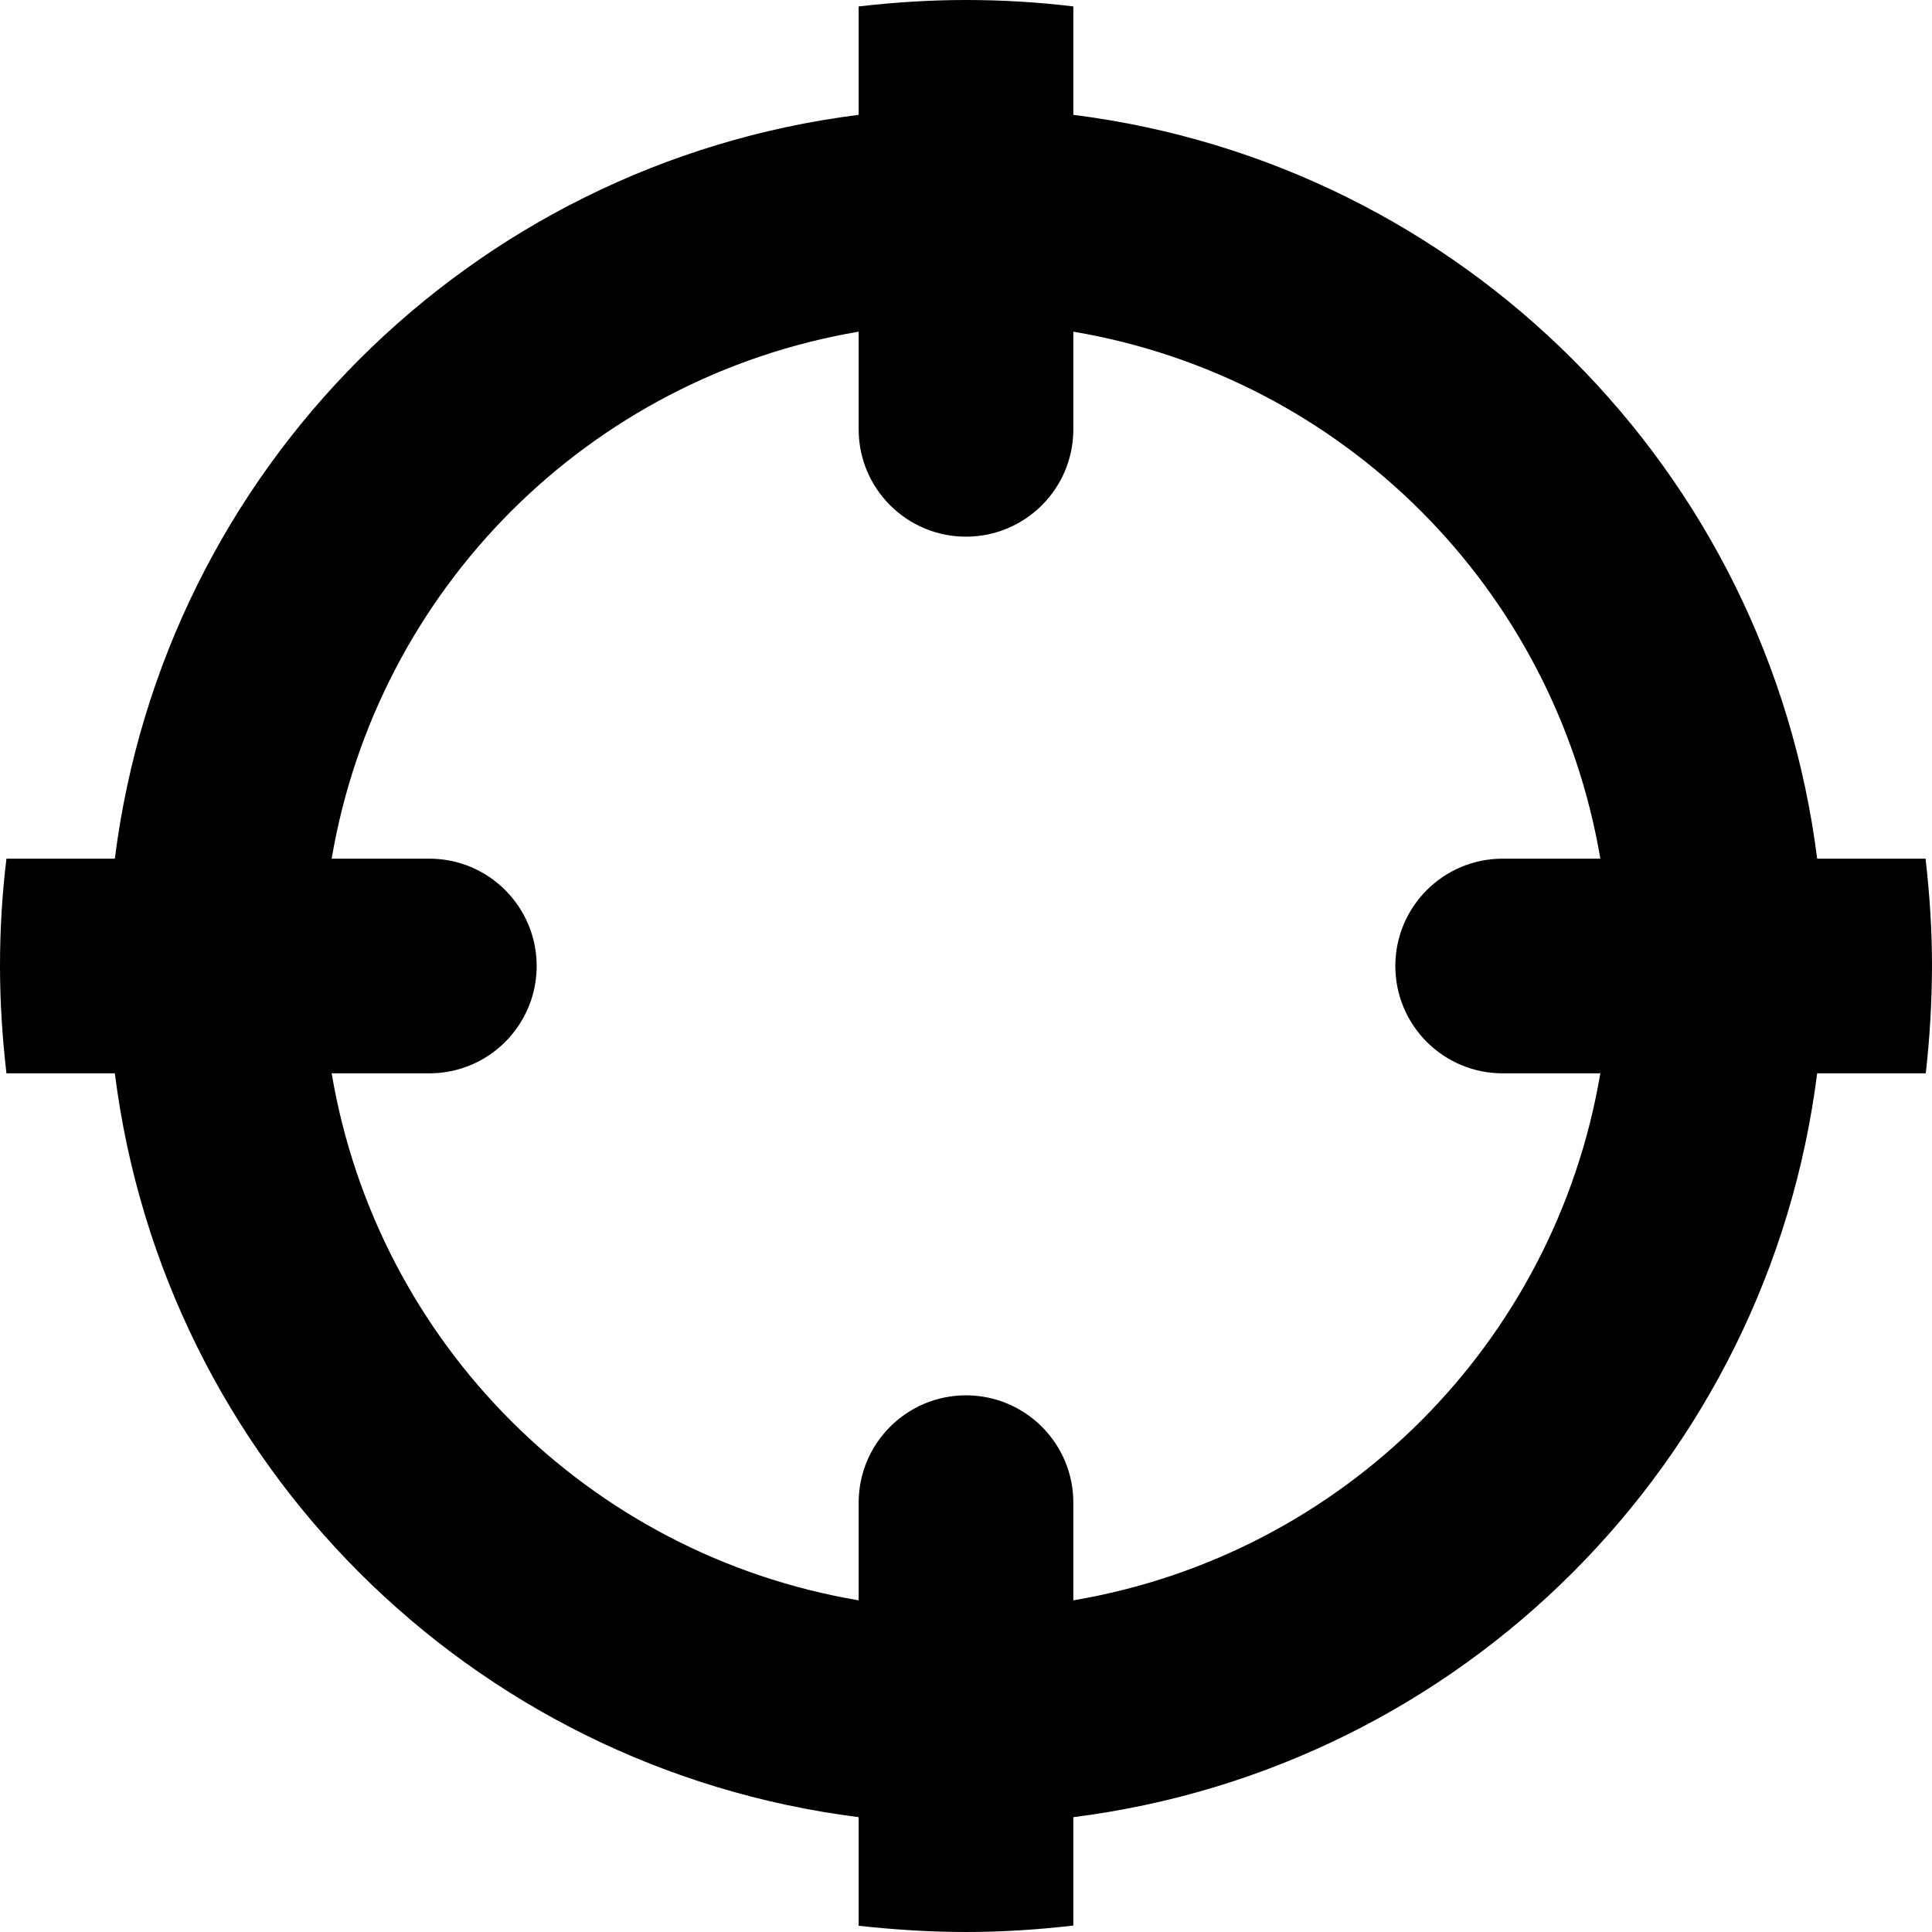
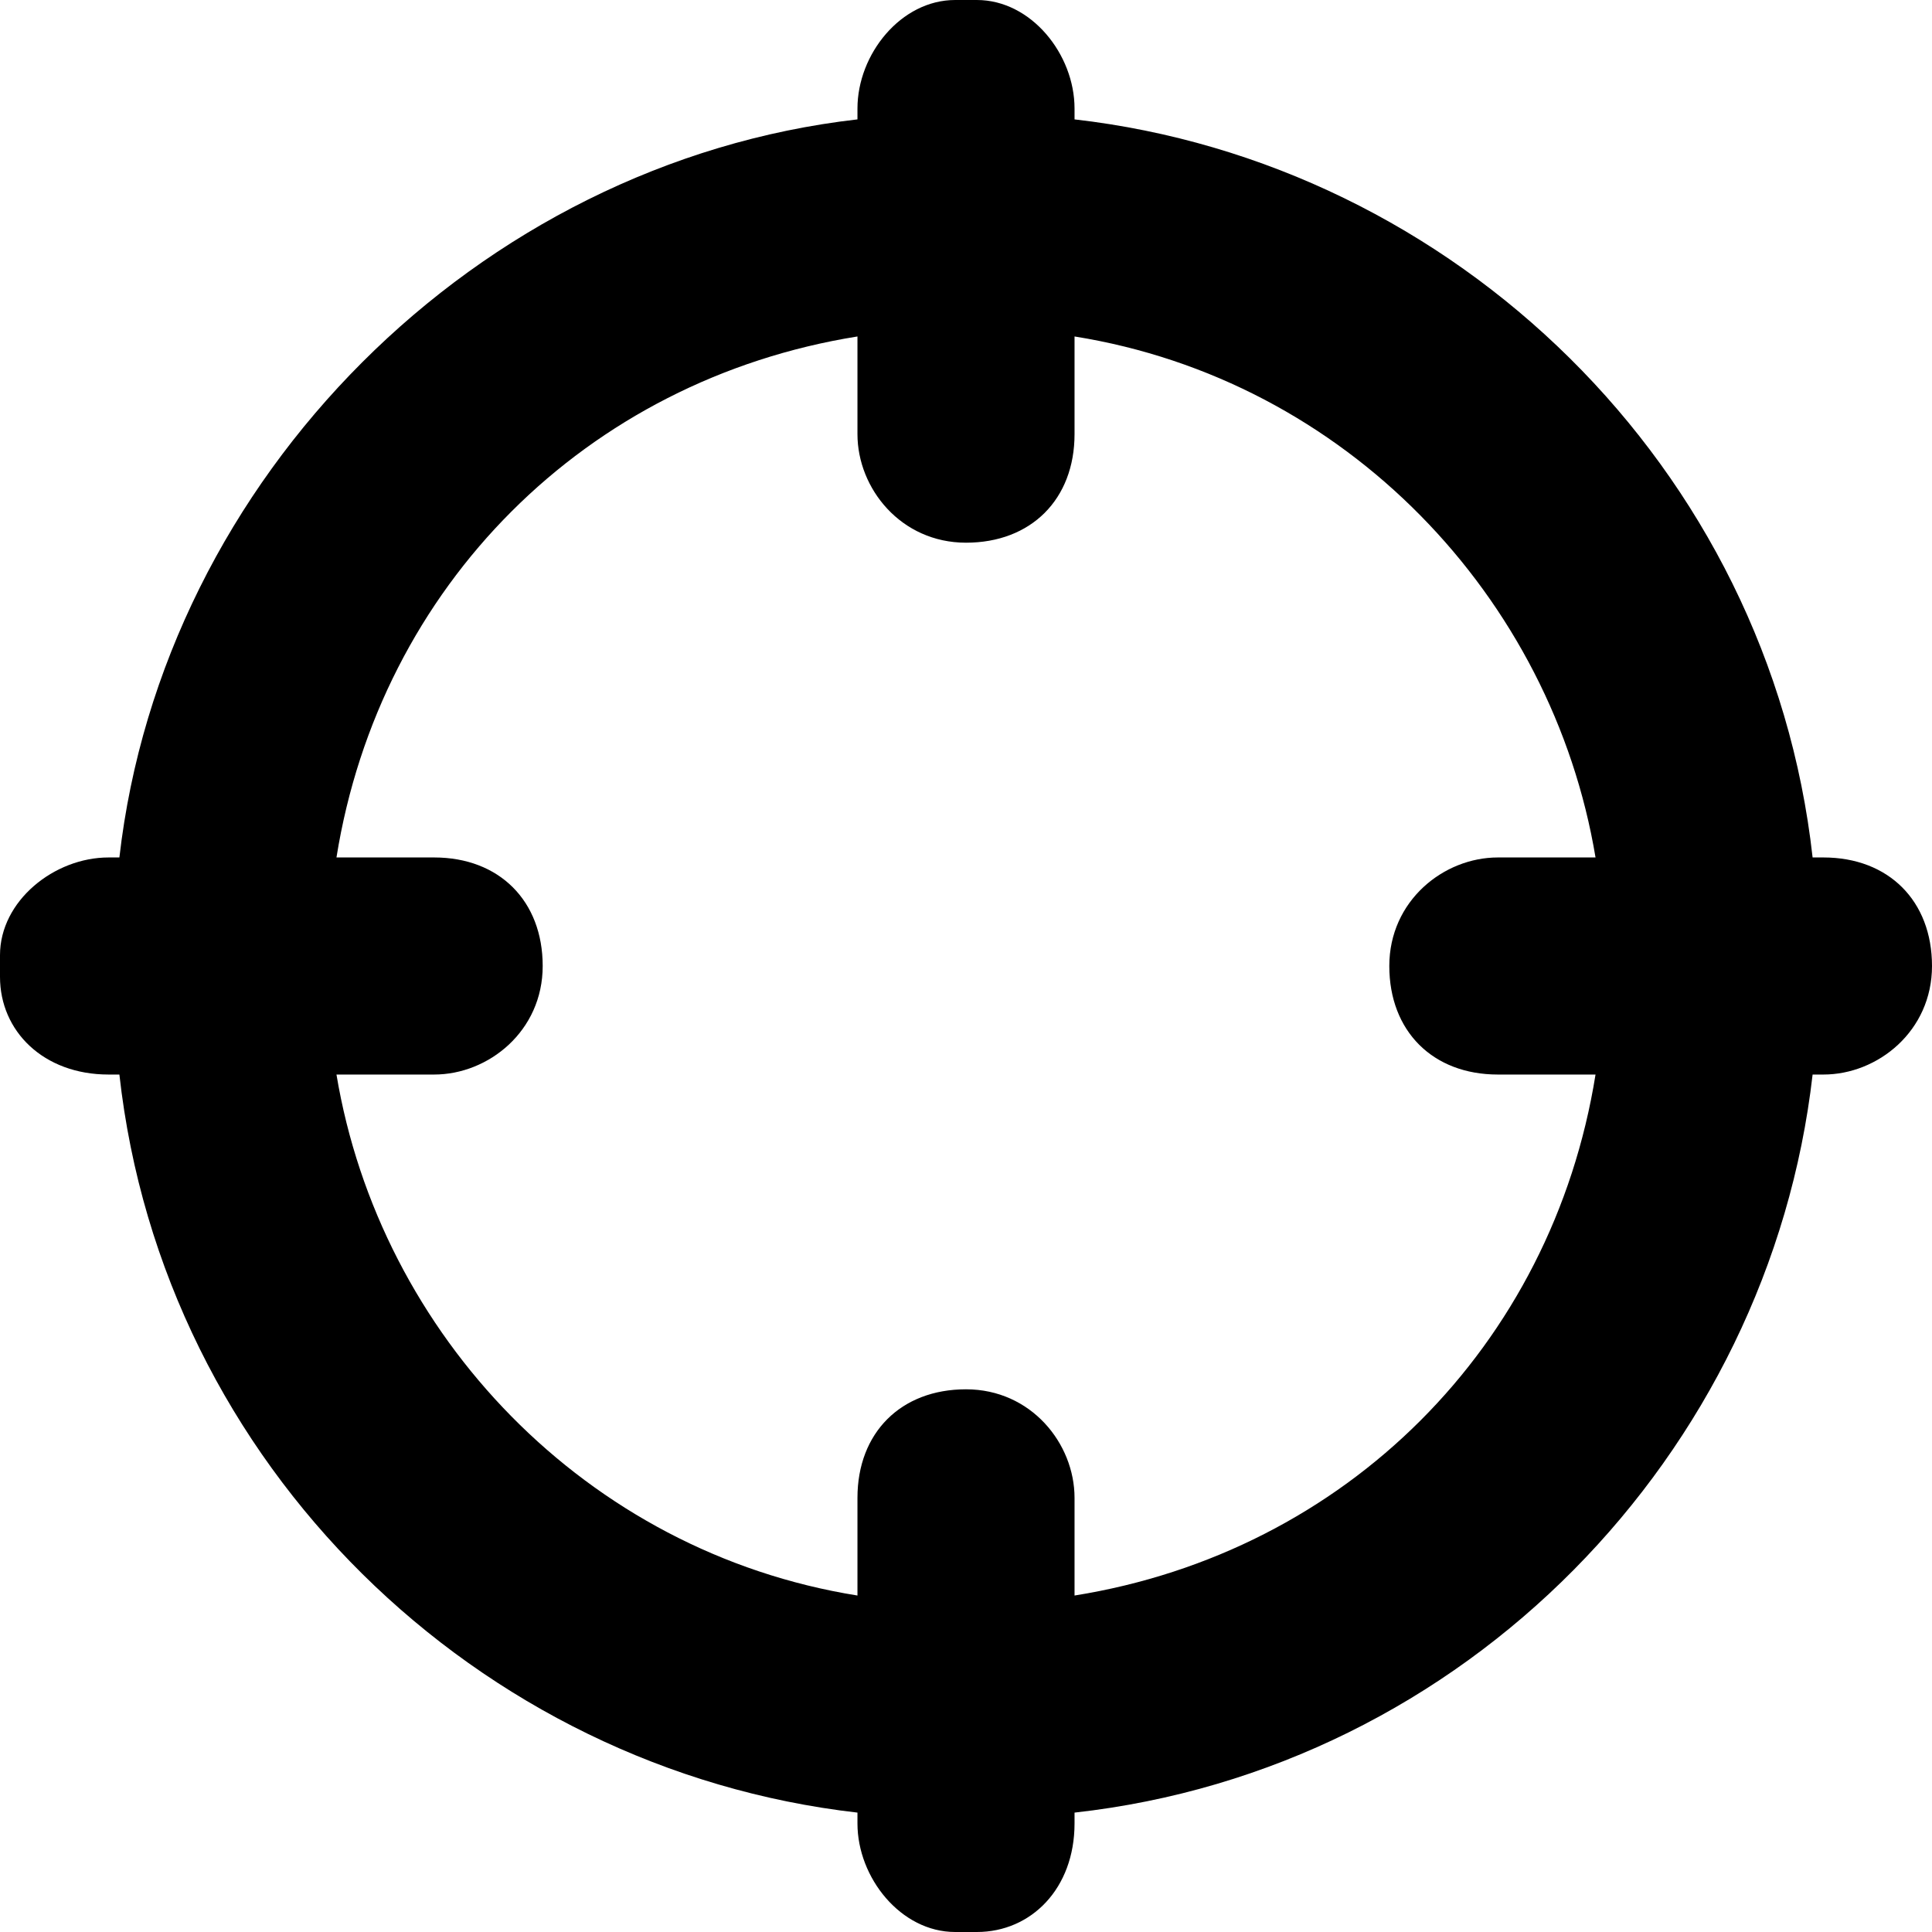
- <svg xmlns="http://www.w3.org/2000/svg" viewBox="0 0 18 18">
-   <path d="M18 9c0-.338-.022-.67-.06-1h-1.01A7.992 7.992 0 0 0 10 1.07V.06C9.67.02 9.338 0 9 0s-.67.022-1 .06v1.01A7.992 7.992 0 0 0 1.07 8H.06C.02 8.33 0 8.662 0 9s.022.67.06 1h1.01A7.992 7.992 0 0 0 8 16.93v1.012c.33.036.662.058 1 .058s.67-.022 1-.06v-1.01A7.994 7.994 0 0 0 16.93 10h1.012A9.15 9.15 0 0 0 18 9zm-8 5.91V14a1 1 0 0 0-2 0v.91A5.993 5.993 0 0 1 3.09 10H4a1 1 0 0 0 0-2h-.91A6 6 0 0 1 8 3.09V4a1 1 0 0 0 2 0v-.91A5.994 5.994 0 0 1 14.91 8H14a1 1 0 0 0 0 2h.91A5.994 5.994 0 0 1 10 14.91z" />
+ <svg xmlns="http://www.w3.org/2000/svg" viewBox="-295.9 385.6 17.8 17.8">
+   <path d="M-278.1 394.5c0-.6-.4-1-1-1h-.1c-.4-3.6-3.3-6.4-6.8-6.8v-.1c0-.5-.4-1-.9-1h-.2c-.5 0-.9.5-.9 1v.1c-3.5.4-6.4 3.3-6.8 6.8h-.1c-.5 0-1 .4-1 .9v.2c0 .5.4.9 1 .9h.1c.4 3.6 3.3 6.4 6.8 6.8v.1c0 .5.4 1 .9 1h.2c.5 0 .9-.4.9-1v-.1c3.6-.4 6.4-3.3 6.8-6.8h.1c.5 0 1-.4 1-1zm-7.9 5.8v-.9c0-.5-.4-1-1-1s-1 .4-1 1v.9c-2.5-.4-4.4-2.4-4.8-4.8h.9c.5 0 1-.4 1-1s-.4-1-1-1h-.9c.4-2.5 2.3-4.4 4.8-4.8v.9c0 .5.4 1 1 1s1-.4 1-1v-.9c2.5.4 4.4 2.4 4.8 4.8h-.9c-.5 0-1 .4-1 1s.4 1 1 1h.9c-.4 2.5-2.3 4.4-4.8 4.8z" />
</svg>
